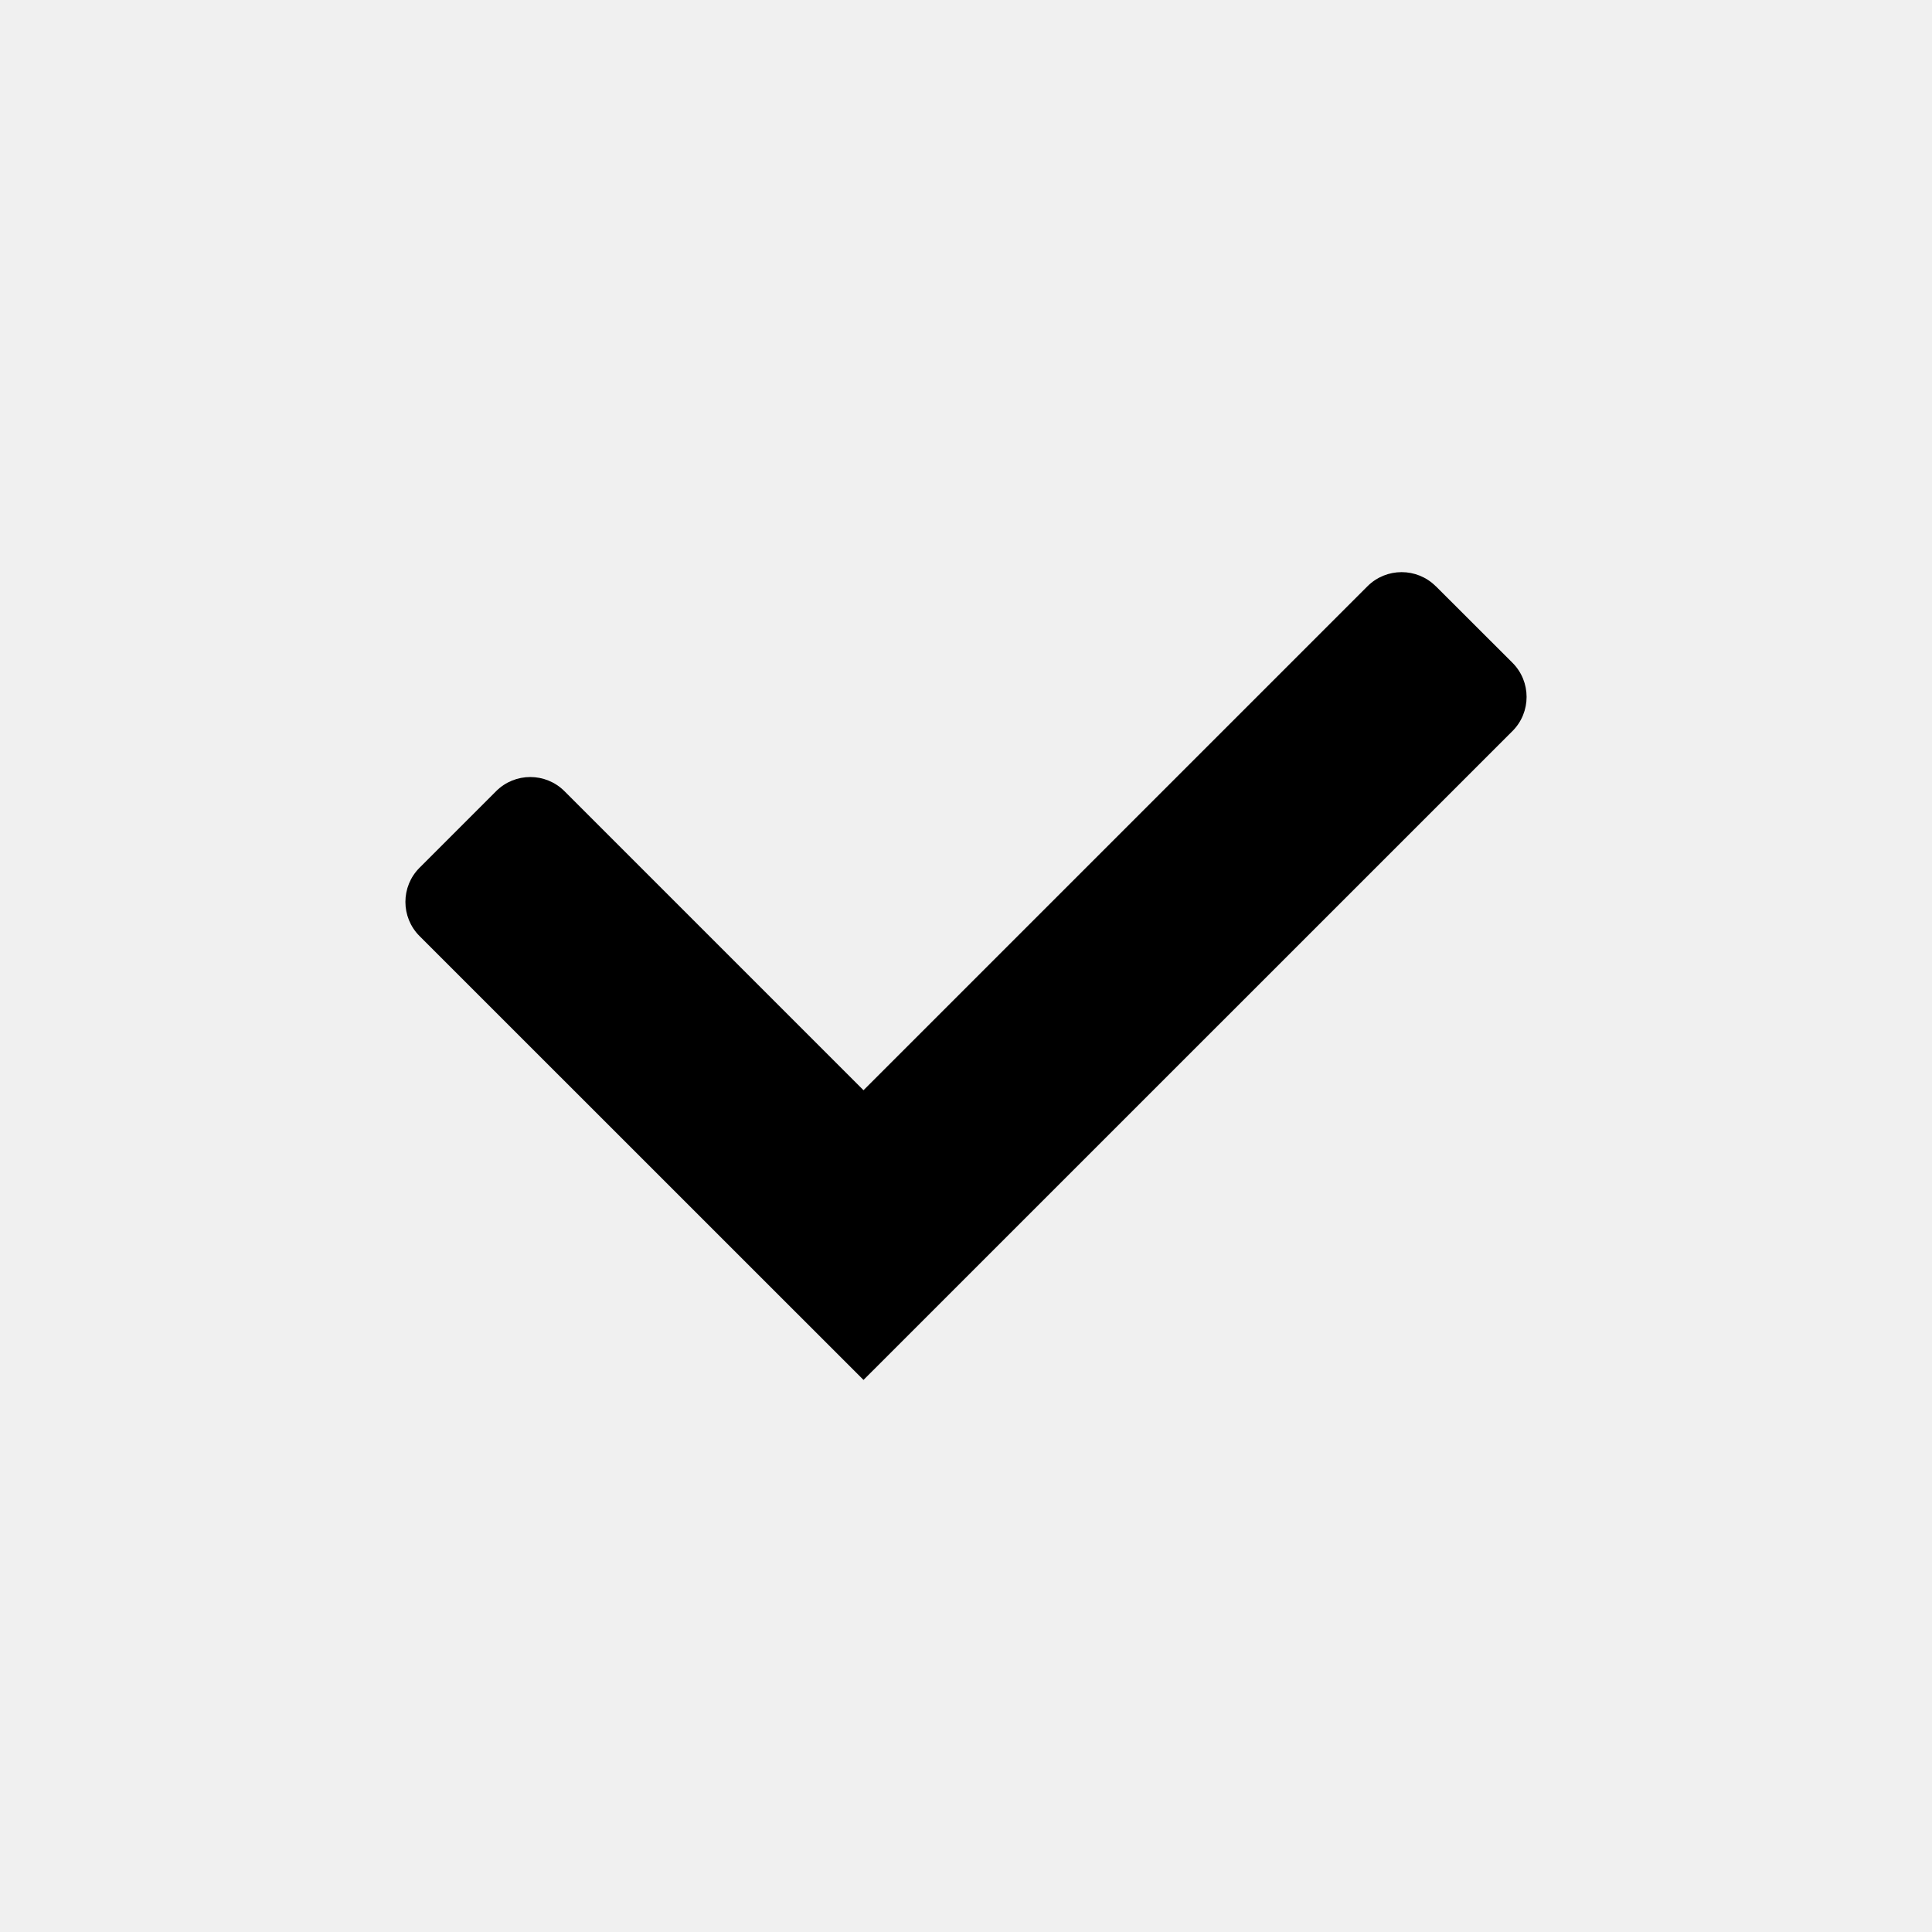
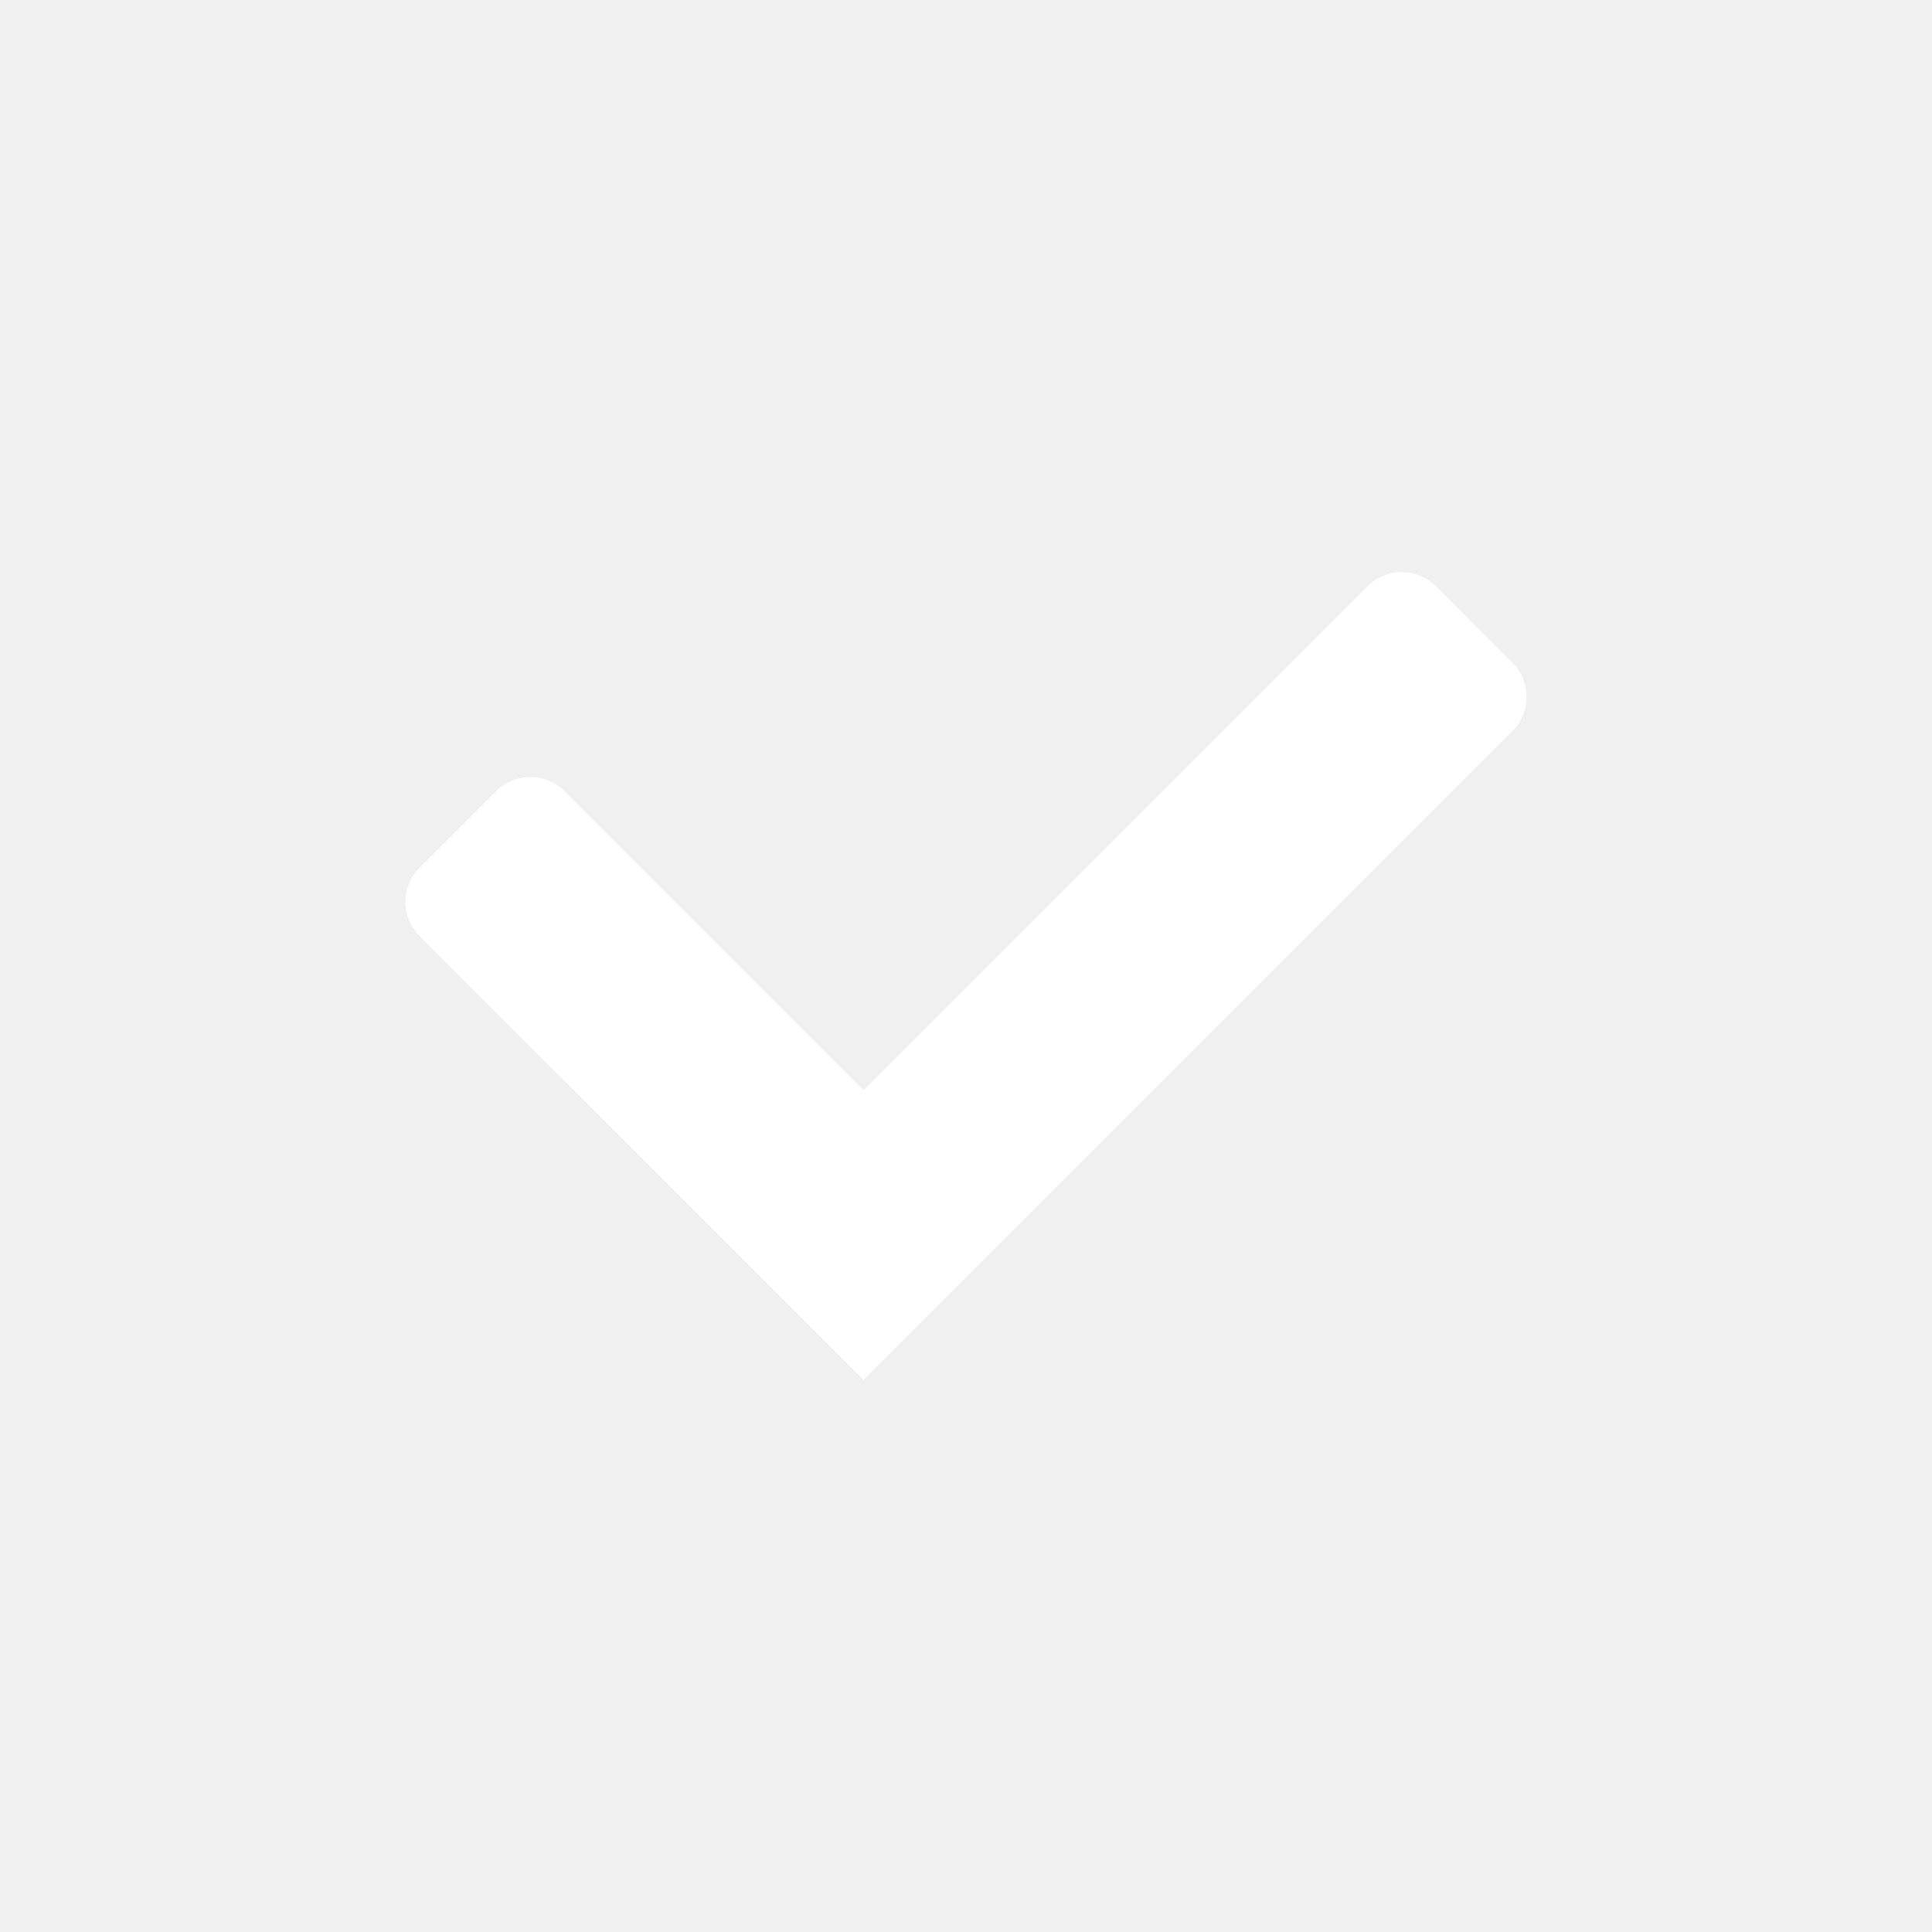
<svg xmlns="http://www.w3.org/2000/svg" width="20" height="20" viewBox="0 0 20 20">
-   <path fill="currentColor" d="M14.863 6.068l.794.793c.195.195.195.512 0 .707l-6.718 6.717L4.343 9.69c-.195-.195-.195-.512 0-.707l.793-.793c.195-.195.512-.195.707 0l3.096 3.096 5.217-5.217c.195-.195.512-.195.707 0z" />
+   <path fill="#fff" d="M14.863 6.068l.794.793c.195.195.195.512 0 .707l-6.718 6.717L4.343 9.69c-.195-.195-.195-.512 0-.707l.793-.793c.195-.195.512-.195.707 0l3.096 3.096 5.217-5.217c.195-.195.512-.195.707 0z" />
</svg>
